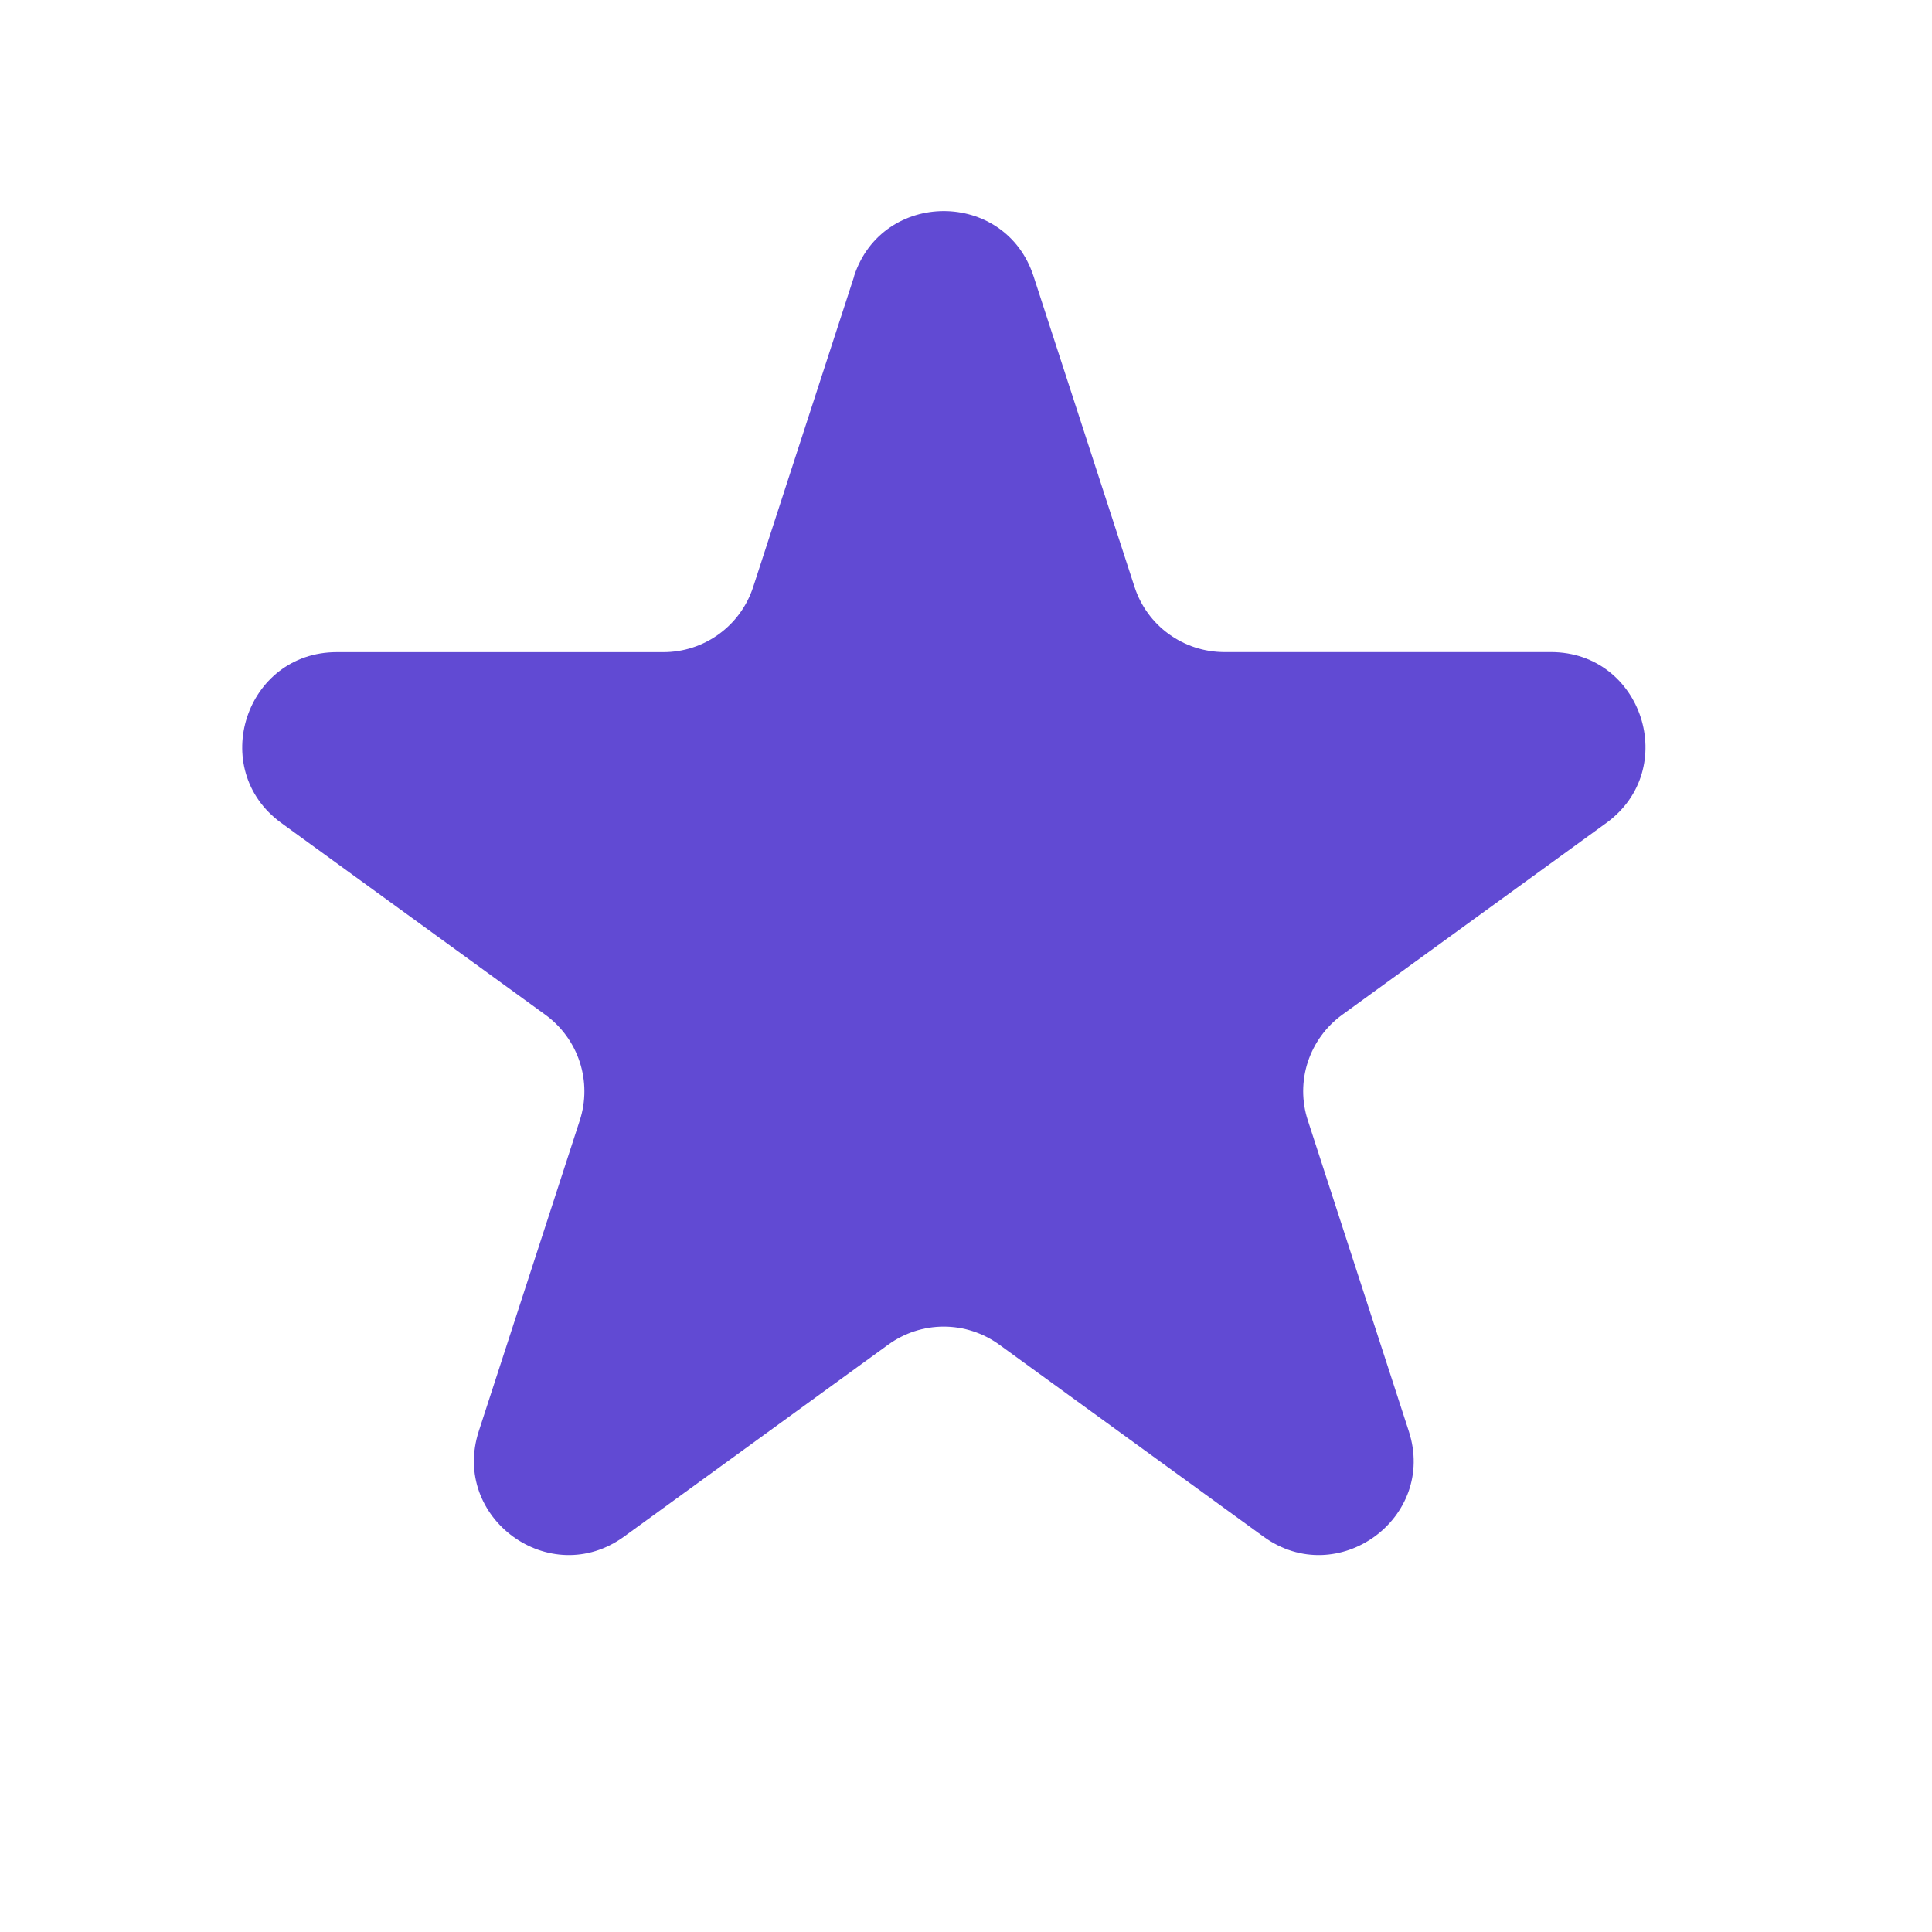
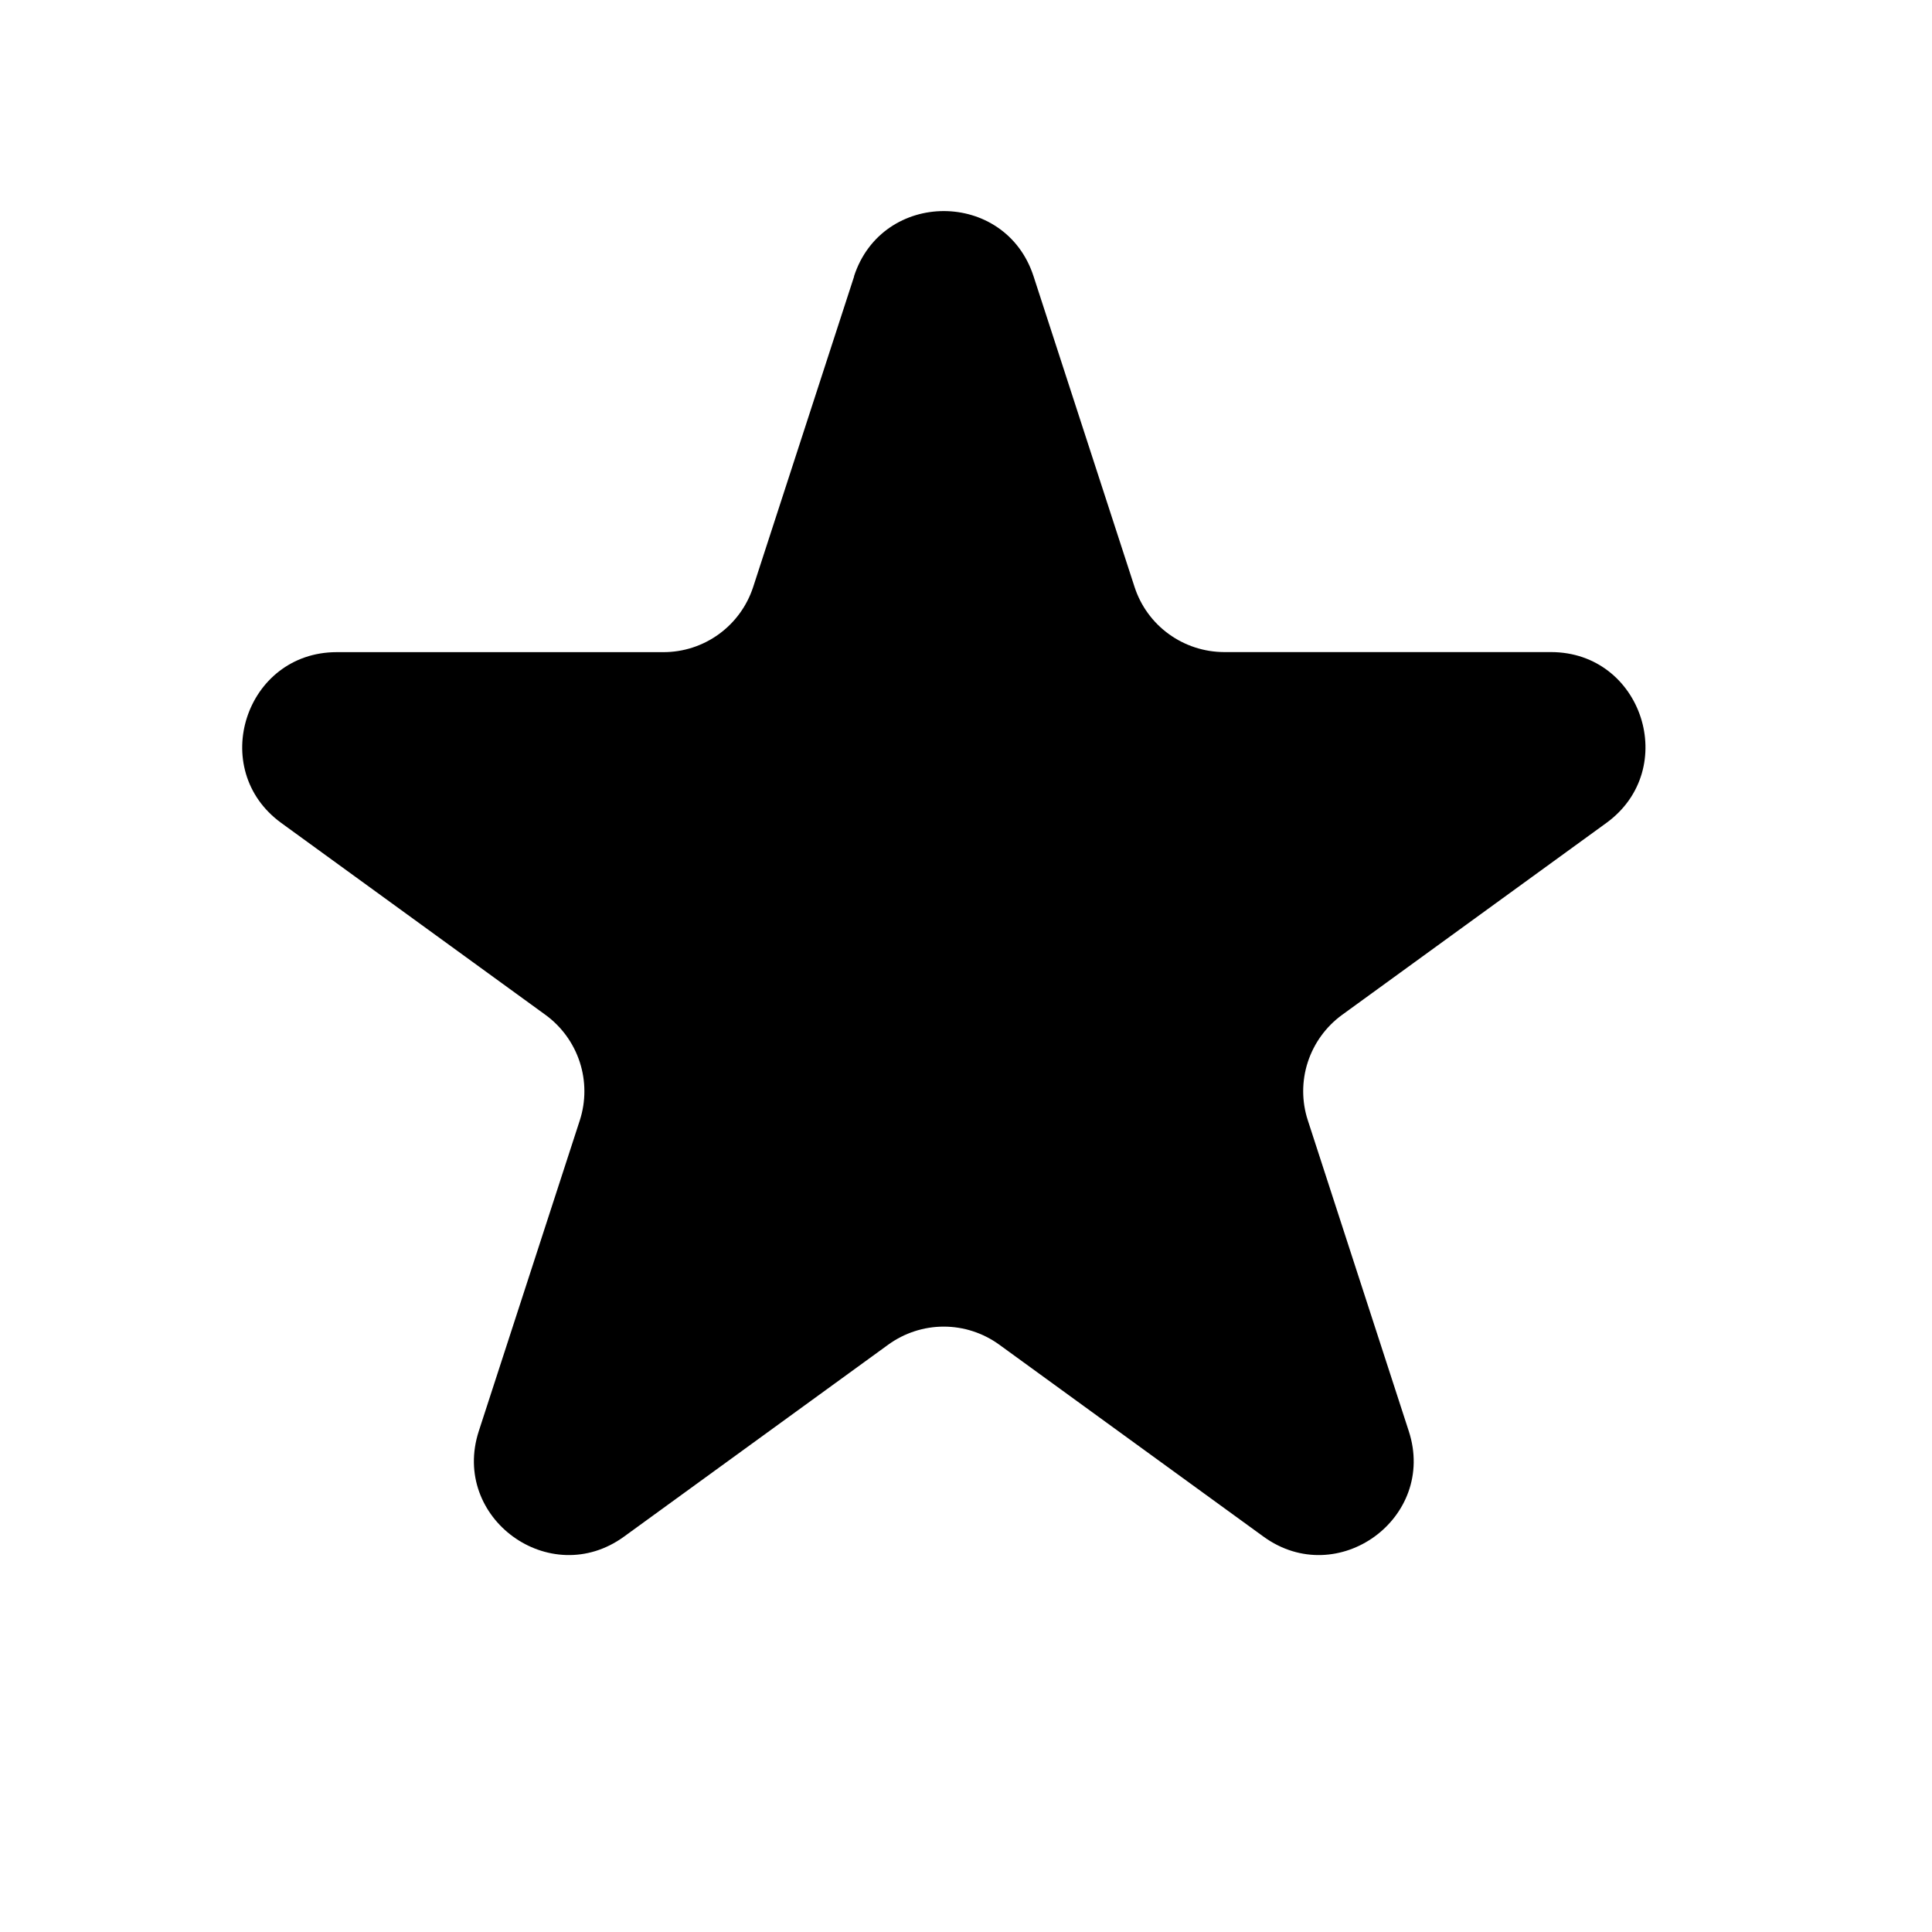
- <svg xmlns="http://www.w3.org/2000/svg" width="29" height="29" viewBox="0 0 29 29" fill="none">
-   <path d="M12.819 4.147C13.244 2.842 15.09 2.842 15.514 4.147L17.03 8.81C17.122 9.094 17.302 9.342 17.544 9.517C17.786 9.693 18.077 9.787 18.375 9.788H23.28C24.653 9.788 25.222 11.544 24.113 12.352L20.146 15.233C19.904 15.409 19.724 15.657 19.631 15.941C19.538 16.226 19.538 16.533 19.631 16.817L21.146 21.481C21.572 22.786 20.077 23.872 18.965 23.065L14.998 20.183C14.756 20.008 14.465 19.913 14.166 19.913C13.867 19.913 13.576 20.008 13.334 20.183L9.367 23.065C8.256 23.872 6.763 22.786 7.187 21.481L8.703 16.817C8.795 16.533 8.795 16.226 8.702 15.941C8.609 15.657 8.429 15.409 8.187 15.233L4.222 12.353C3.112 11.546 3.683 9.789 5.055 9.789H9.958C10.257 9.789 10.548 9.695 10.79 9.519C11.032 9.344 11.212 9.096 11.305 8.812L12.821 4.148L12.819 4.147Z" fill="#614AD3" />
+ <svg xmlns="http://www.w3.org/2000/svg" width="22" height="22" viewBox="0 0 29 29" fill="none">
+   <path d="M12.819 4.147C13.244 2.842 15.09 2.842 15.514 4.147L17.03 8.81C17.122 9.094 17.302 9.342 17.544 9.517C17.786 9.693 18.077 9.787 18.375 9.788H23.28C24.653 9.788 25.222 11.544 24.113 12.352L20.146 15.233C19.904 15.409 19.724 15.657 19.631 15.941C19.538 16.226 19.538 16.533 19.631 16.817L21.146 21.481C21.572 22.786 20.077 23.872 18.965 23.065L14.998 20.183C14.756 20.008 14.465 19.913 14.166 19.913C13.867 19.913 13.576 20.008 13.334 20.183L9.367 23.065C8.256 23.872 6.763 22.786 7.187 21.481L8.703 16.817C8.795 16.533 8.795 16.226 8.702 15.941C8.609 15.657 8.429 15.409 8.187 15.233L4.222 12.353C3.112 11.546 3.683 9.789 5.055 9.789H9.958C10.257 9.789 10.548 9.695 10.79 9.519C11.032 9.344 11.212 9.096 11.305 8.812L12.821 4.148L12.819 4.147Z" fill="currentColor" />
</svg>
